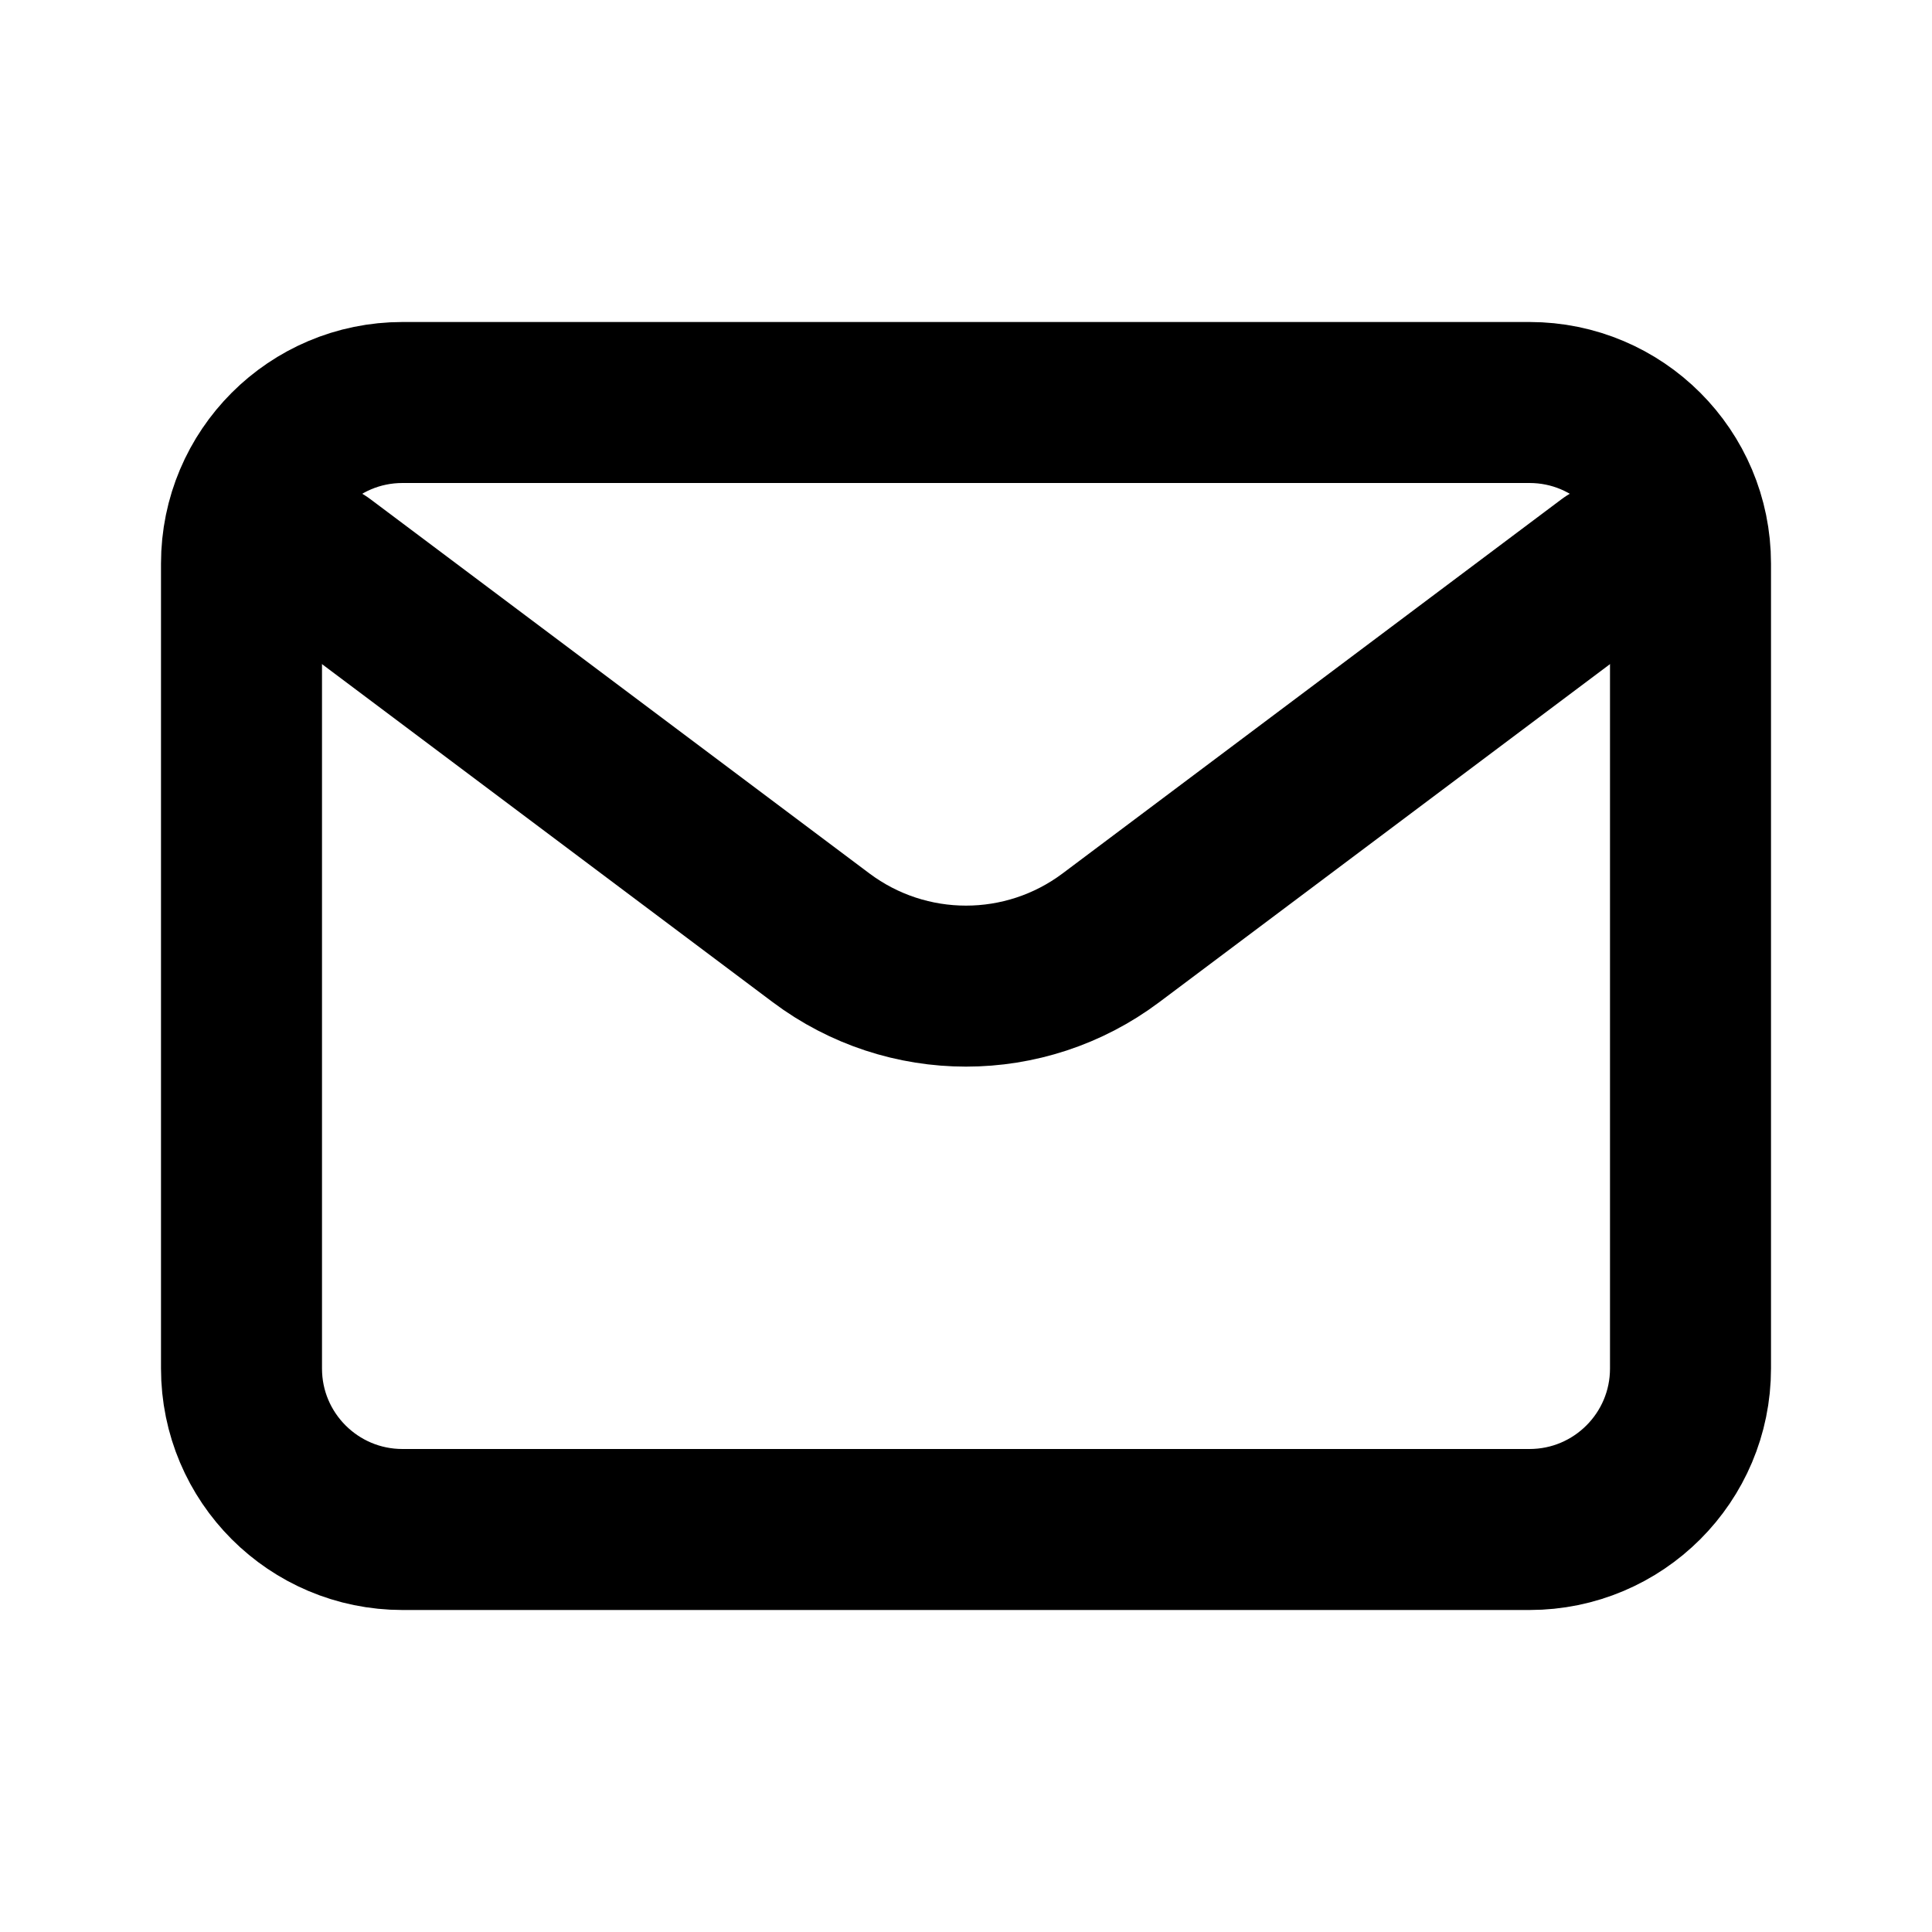
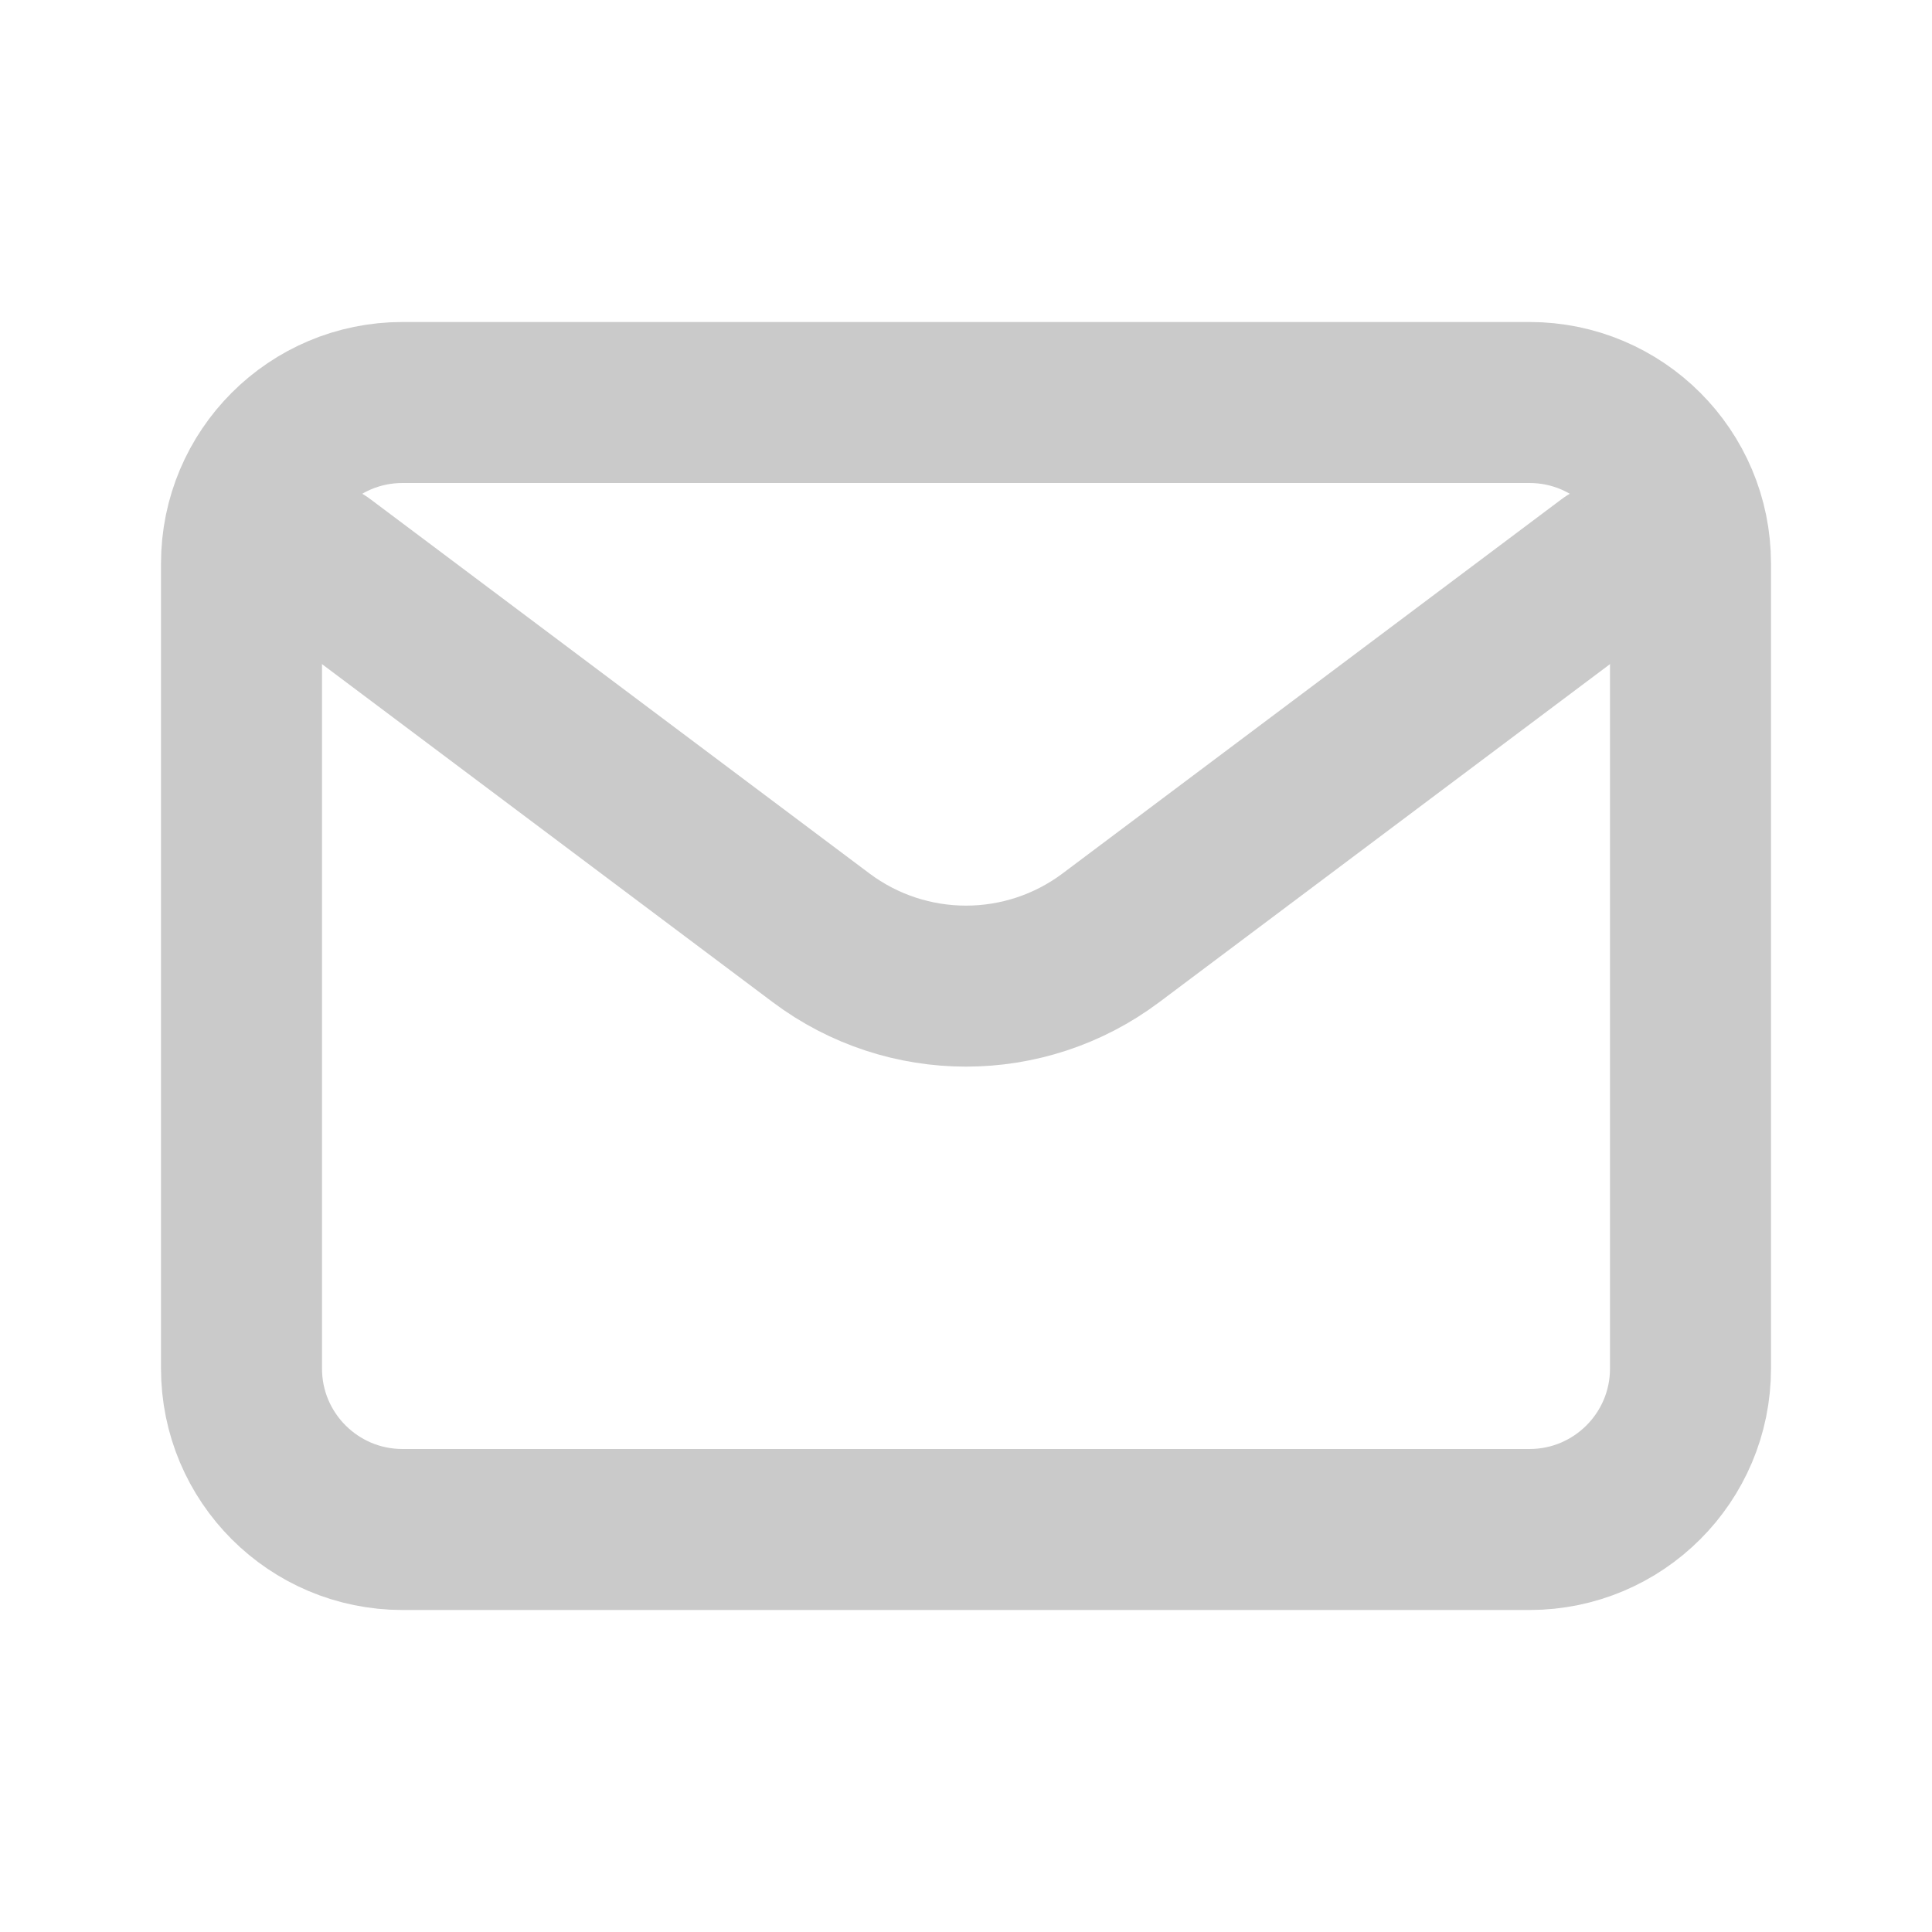
<svg xmlns="http://www.w3.org/2000/svg" width="800px" height="800px" viewBox="0 0 24 24" fill="none">
-   <path d="M4 7L10.2 11.65C11.267 12.45 12.733 12.45 13.8 11.65L20 7" stroke="#000000" stroke-width="2" stroke-linecap="round" stroke-linejoin="round" />
-   <rect x="3" y="5" width="18" height="14" rx="2" stroke="#000000" stroke-width="2" stroke-linecap="round" />
+   <path d="M4 7L10.2 11.65C11.267 12.45 12.733 12.45 13.8 11.65L20 7" stroke="#CACACA" stroke-width="2" stroke-linecap="round" stroke-linejoin="round" />
+   <rect x="3" y="5" width="18" height="14" rx="2" stroke="#CACACA" stroke-width="2" stroke-linecap="round" />
</svg>
